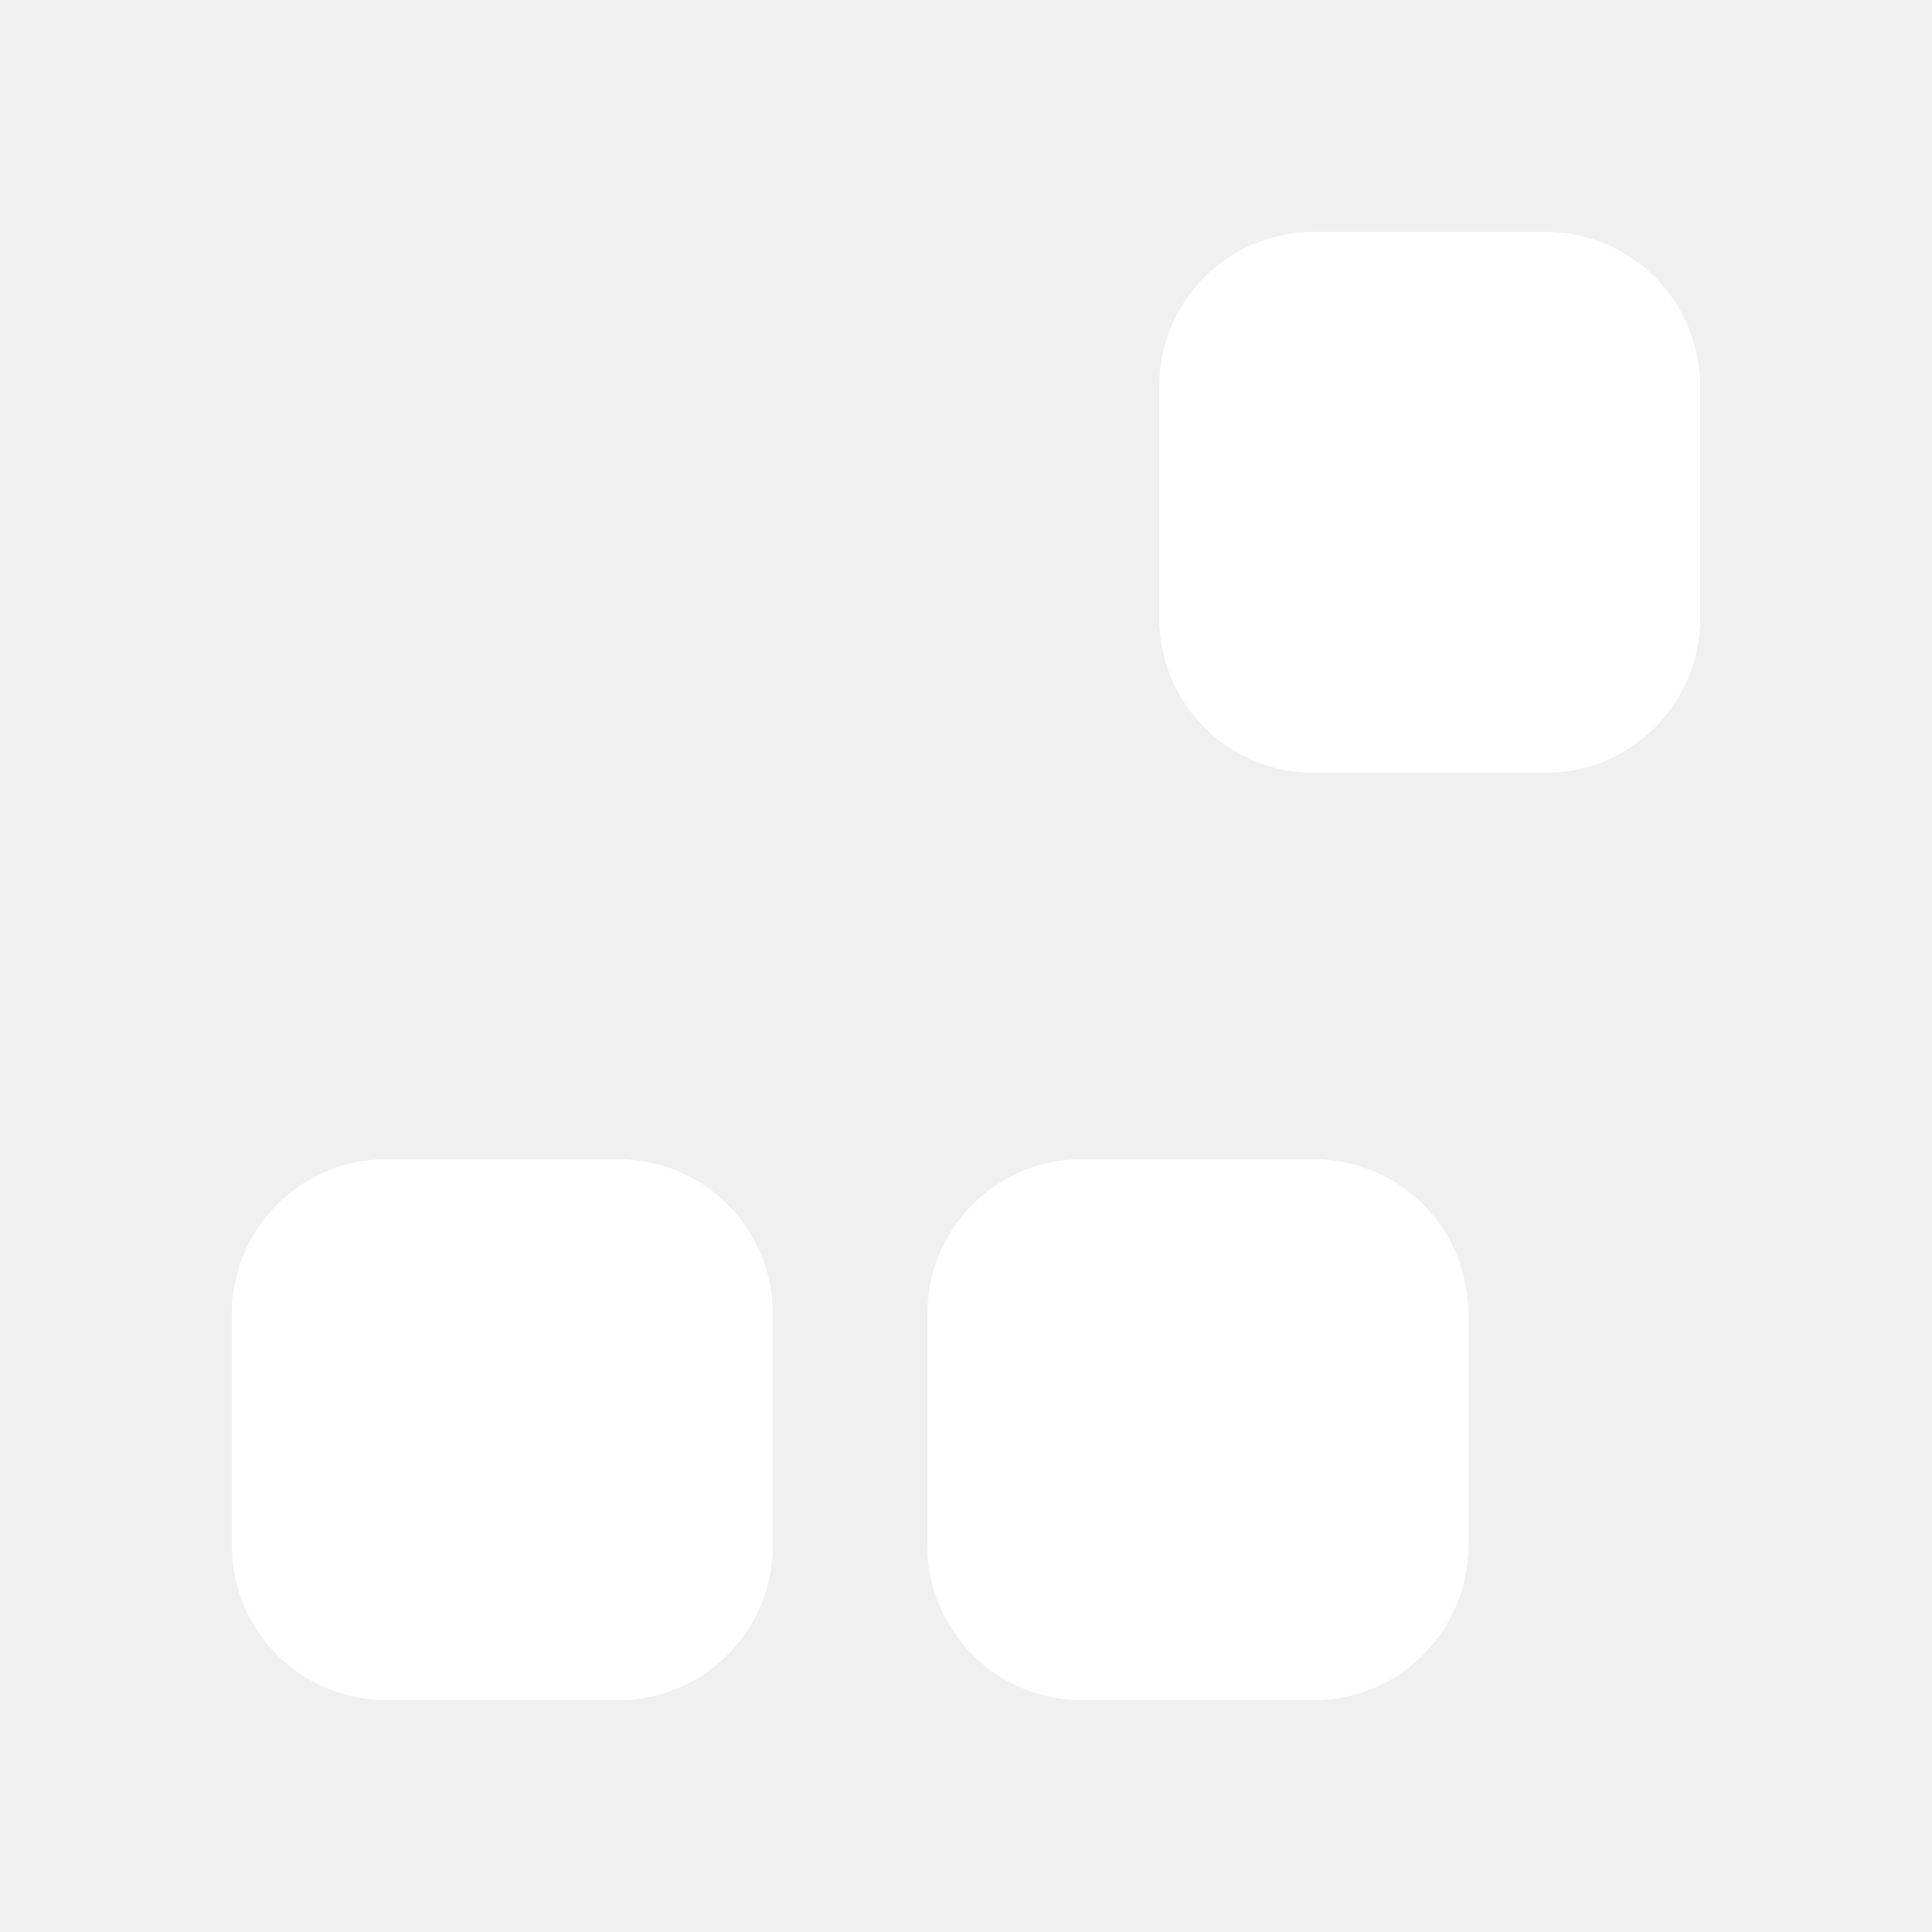
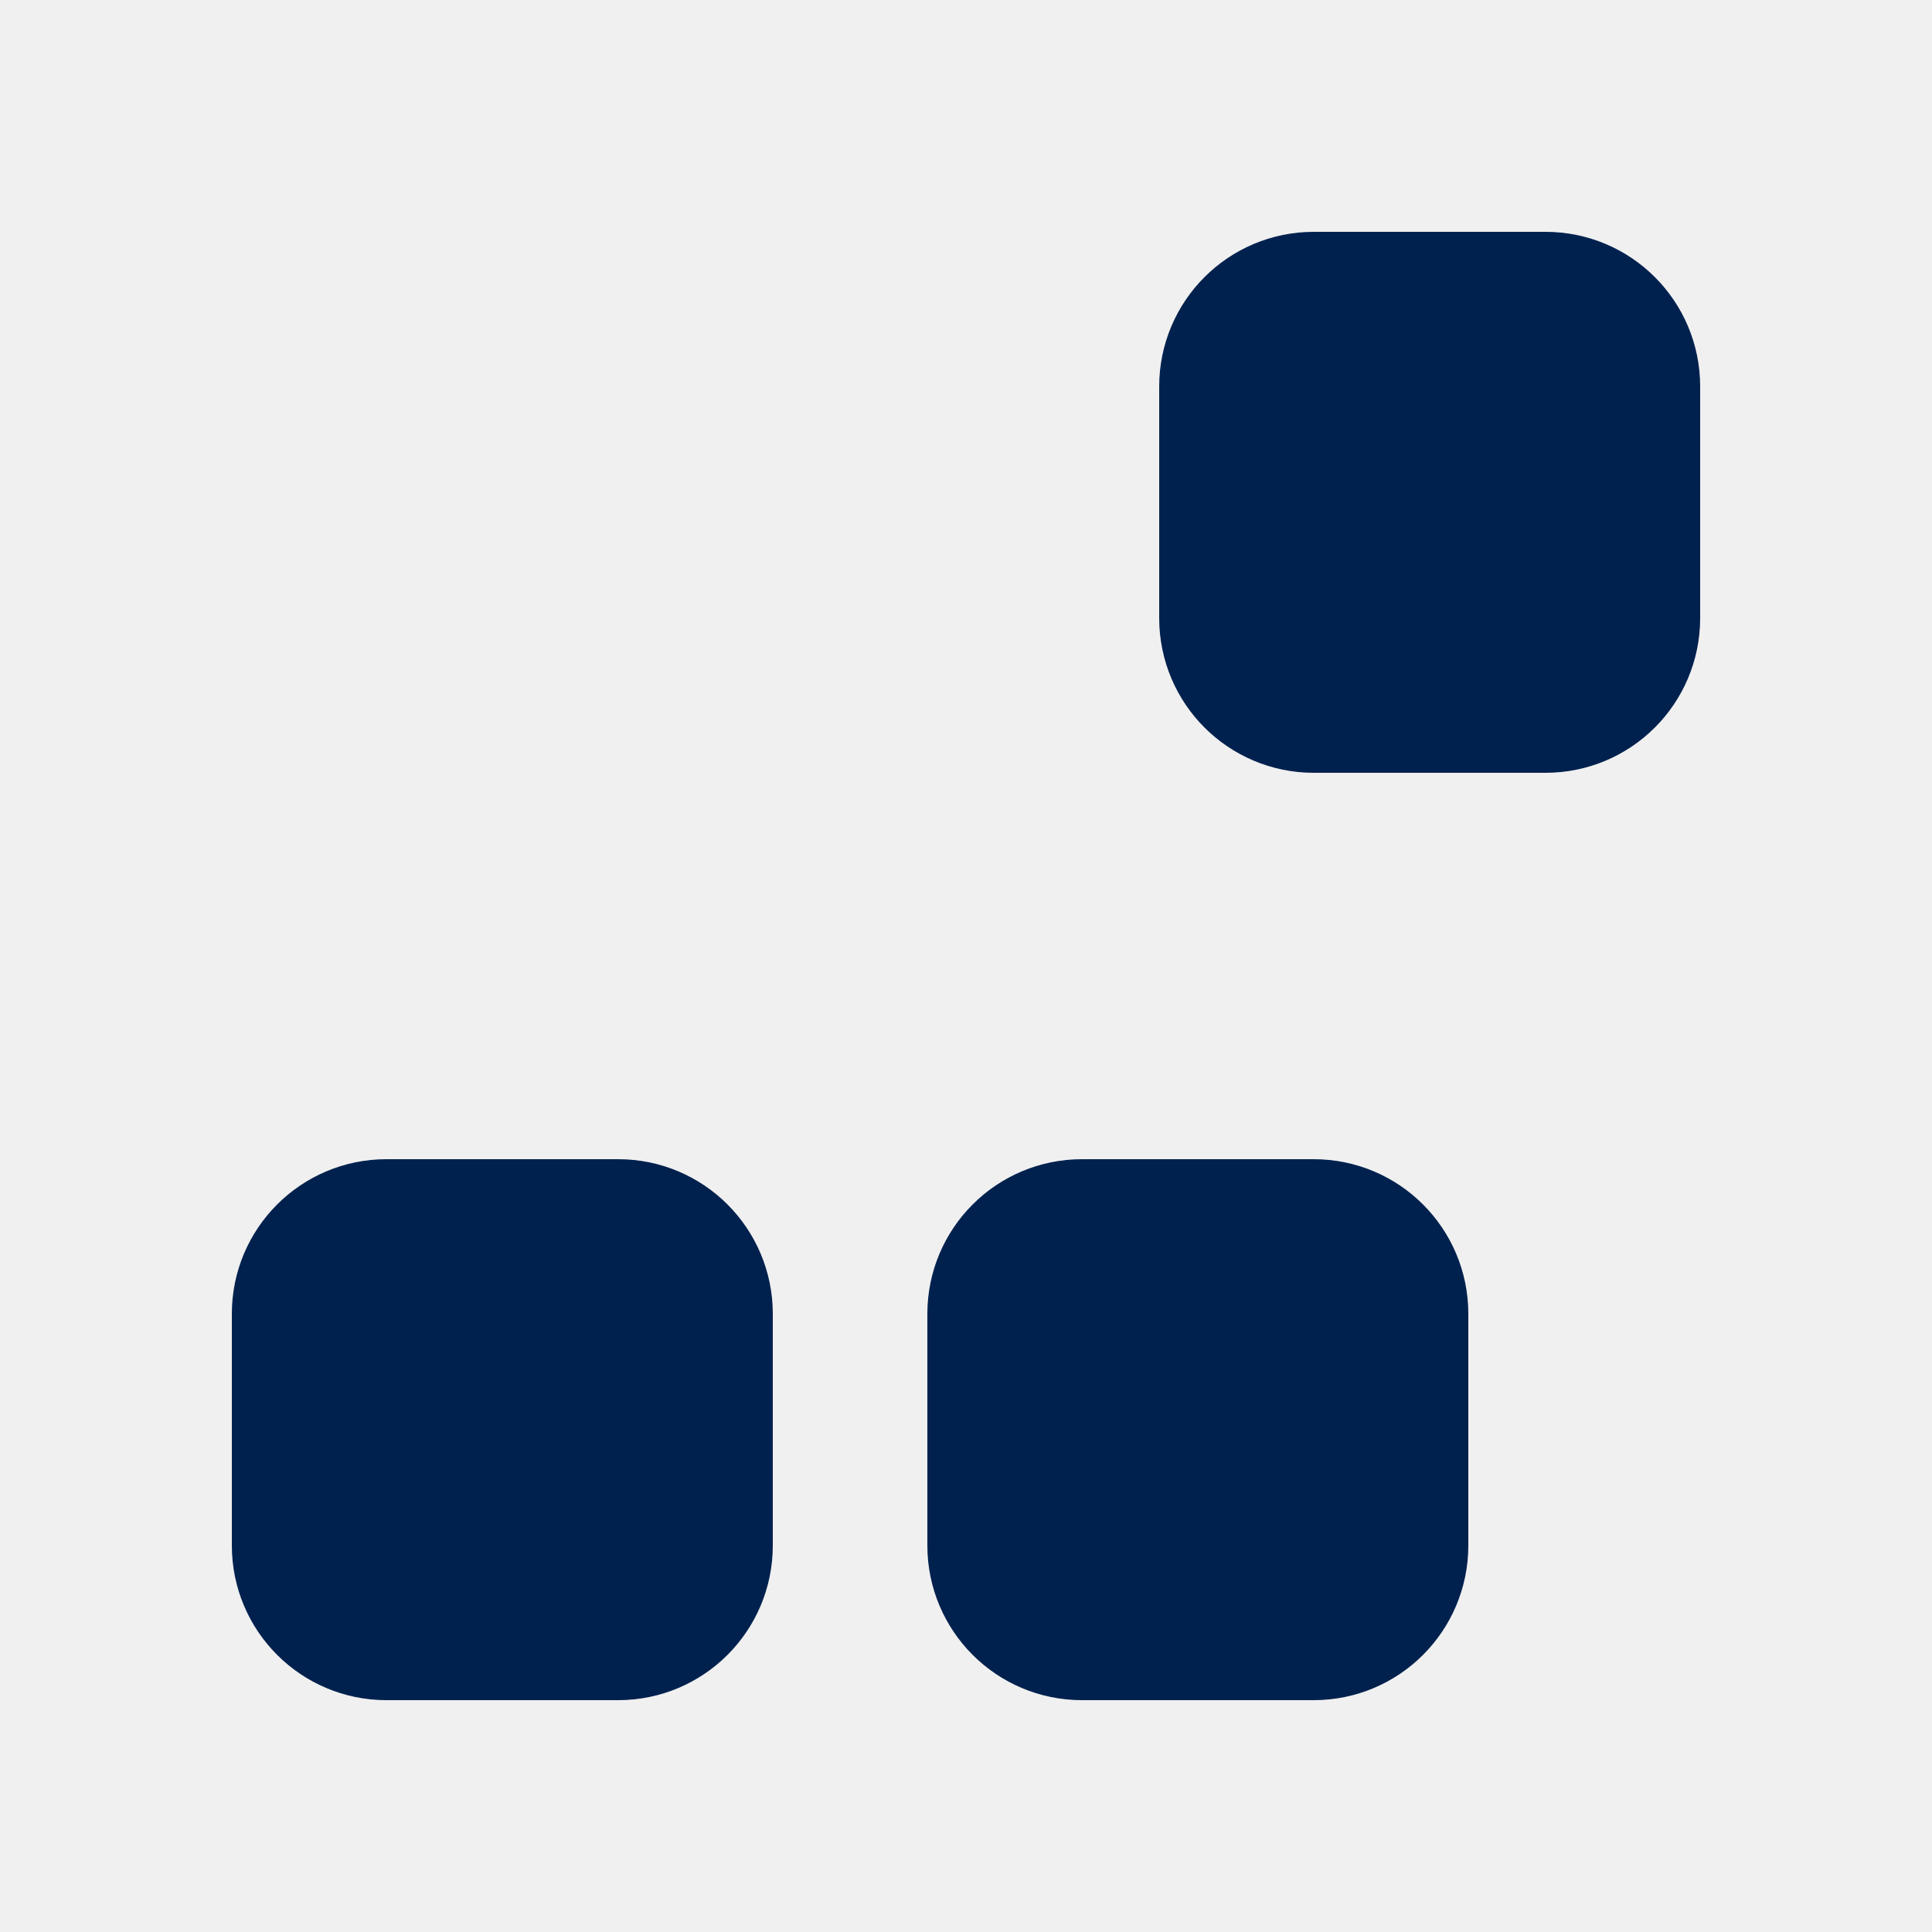
- <svg xmlns="http://www.w3.org/2000/svg" width="25" height="25" viewBox="0 0 25 25" id="svg2" version="1.1">
-   <defs id="defs4" />
-   <g id="layer1" transform="translate(0,-1027.362)">
-     <rect style="opacity:1;fill:#ffffff;fill-opacity:1;stroke:#ffffff;stroke-width:2;stroke-linecap:round;stroke-linejoin:round;stroke-miterlimit:4;stroke-dasharray:none;stroke-dashoffset:0;stroke-opacity:1" id="rect5253" width="5" height="5" x="16" y="1031.362" ry="1" />
-     <rect y="1043.362" x="4" height="5" width="5" id="rect5255" style="opacity:1;fill:#ffffff;fill-opacity:1;stroke:#ffffff;stroke-width:2;stroke-linecap:round;stroke-linejoin:round;stroke-miterlimit:4;stroke-dasharray:none;stroke-dashoffset:0;stroke-opacity:1" ry="1" />
-     <rect style="opacity:1;fill:#ffffff;fill-opacity:1;stroke:#ffffff;stroke-width:2;stroke-linecap:round;stroke-linejoin:round;stroke-miterlimit:4;stroke-dasharray:none;stroke-dashoffset:0;stroke-opacity:1" id="rect5257" width="5" height="5" x="13" y="1043.362" ry="1" />
-   </g>
+ <svg xmlns="http://www.w3.org/2000/svg" width="25" height="25" viewBox="0 0 25 25" fill="none">
+   <path d="M20 4H17C16.448 4 16 4.448 16 5V8C16 8.552 16.448 9 17 9H20C20.552 9 21 8.552 21 8V5C21 4.448 20.552 4 20 4Z" fill="#00214E" stroke="#00214E" stroke-width="2" stroke-linecap="round" stroke-linejoin="round" />
+   <path d="M8 16H5C4.448 16 4 16.448 4 17V20C4 20.552 4.448 21 5 21H8C8.552 21 9 20.552 9 20V17C9 16.448 8.552 16 8 16Z" fill="#00214E" stroke="#00214E" stroke-width="2" stroke-linecap="round" stroke-linejoin="round" />
+   <path d="M17 16H14C13.448 16 13 16.448 13 17V20C13 20.552 13.448 21 14 21H17C17.552 21 18 20.552 18 20V17C18 16.448 17.552 16 17 16Z" fill="#00214E" stroke="#00214E" stroke-width="2" stroke-linecap="round" stroke-linejoin="round" />
</svg>
